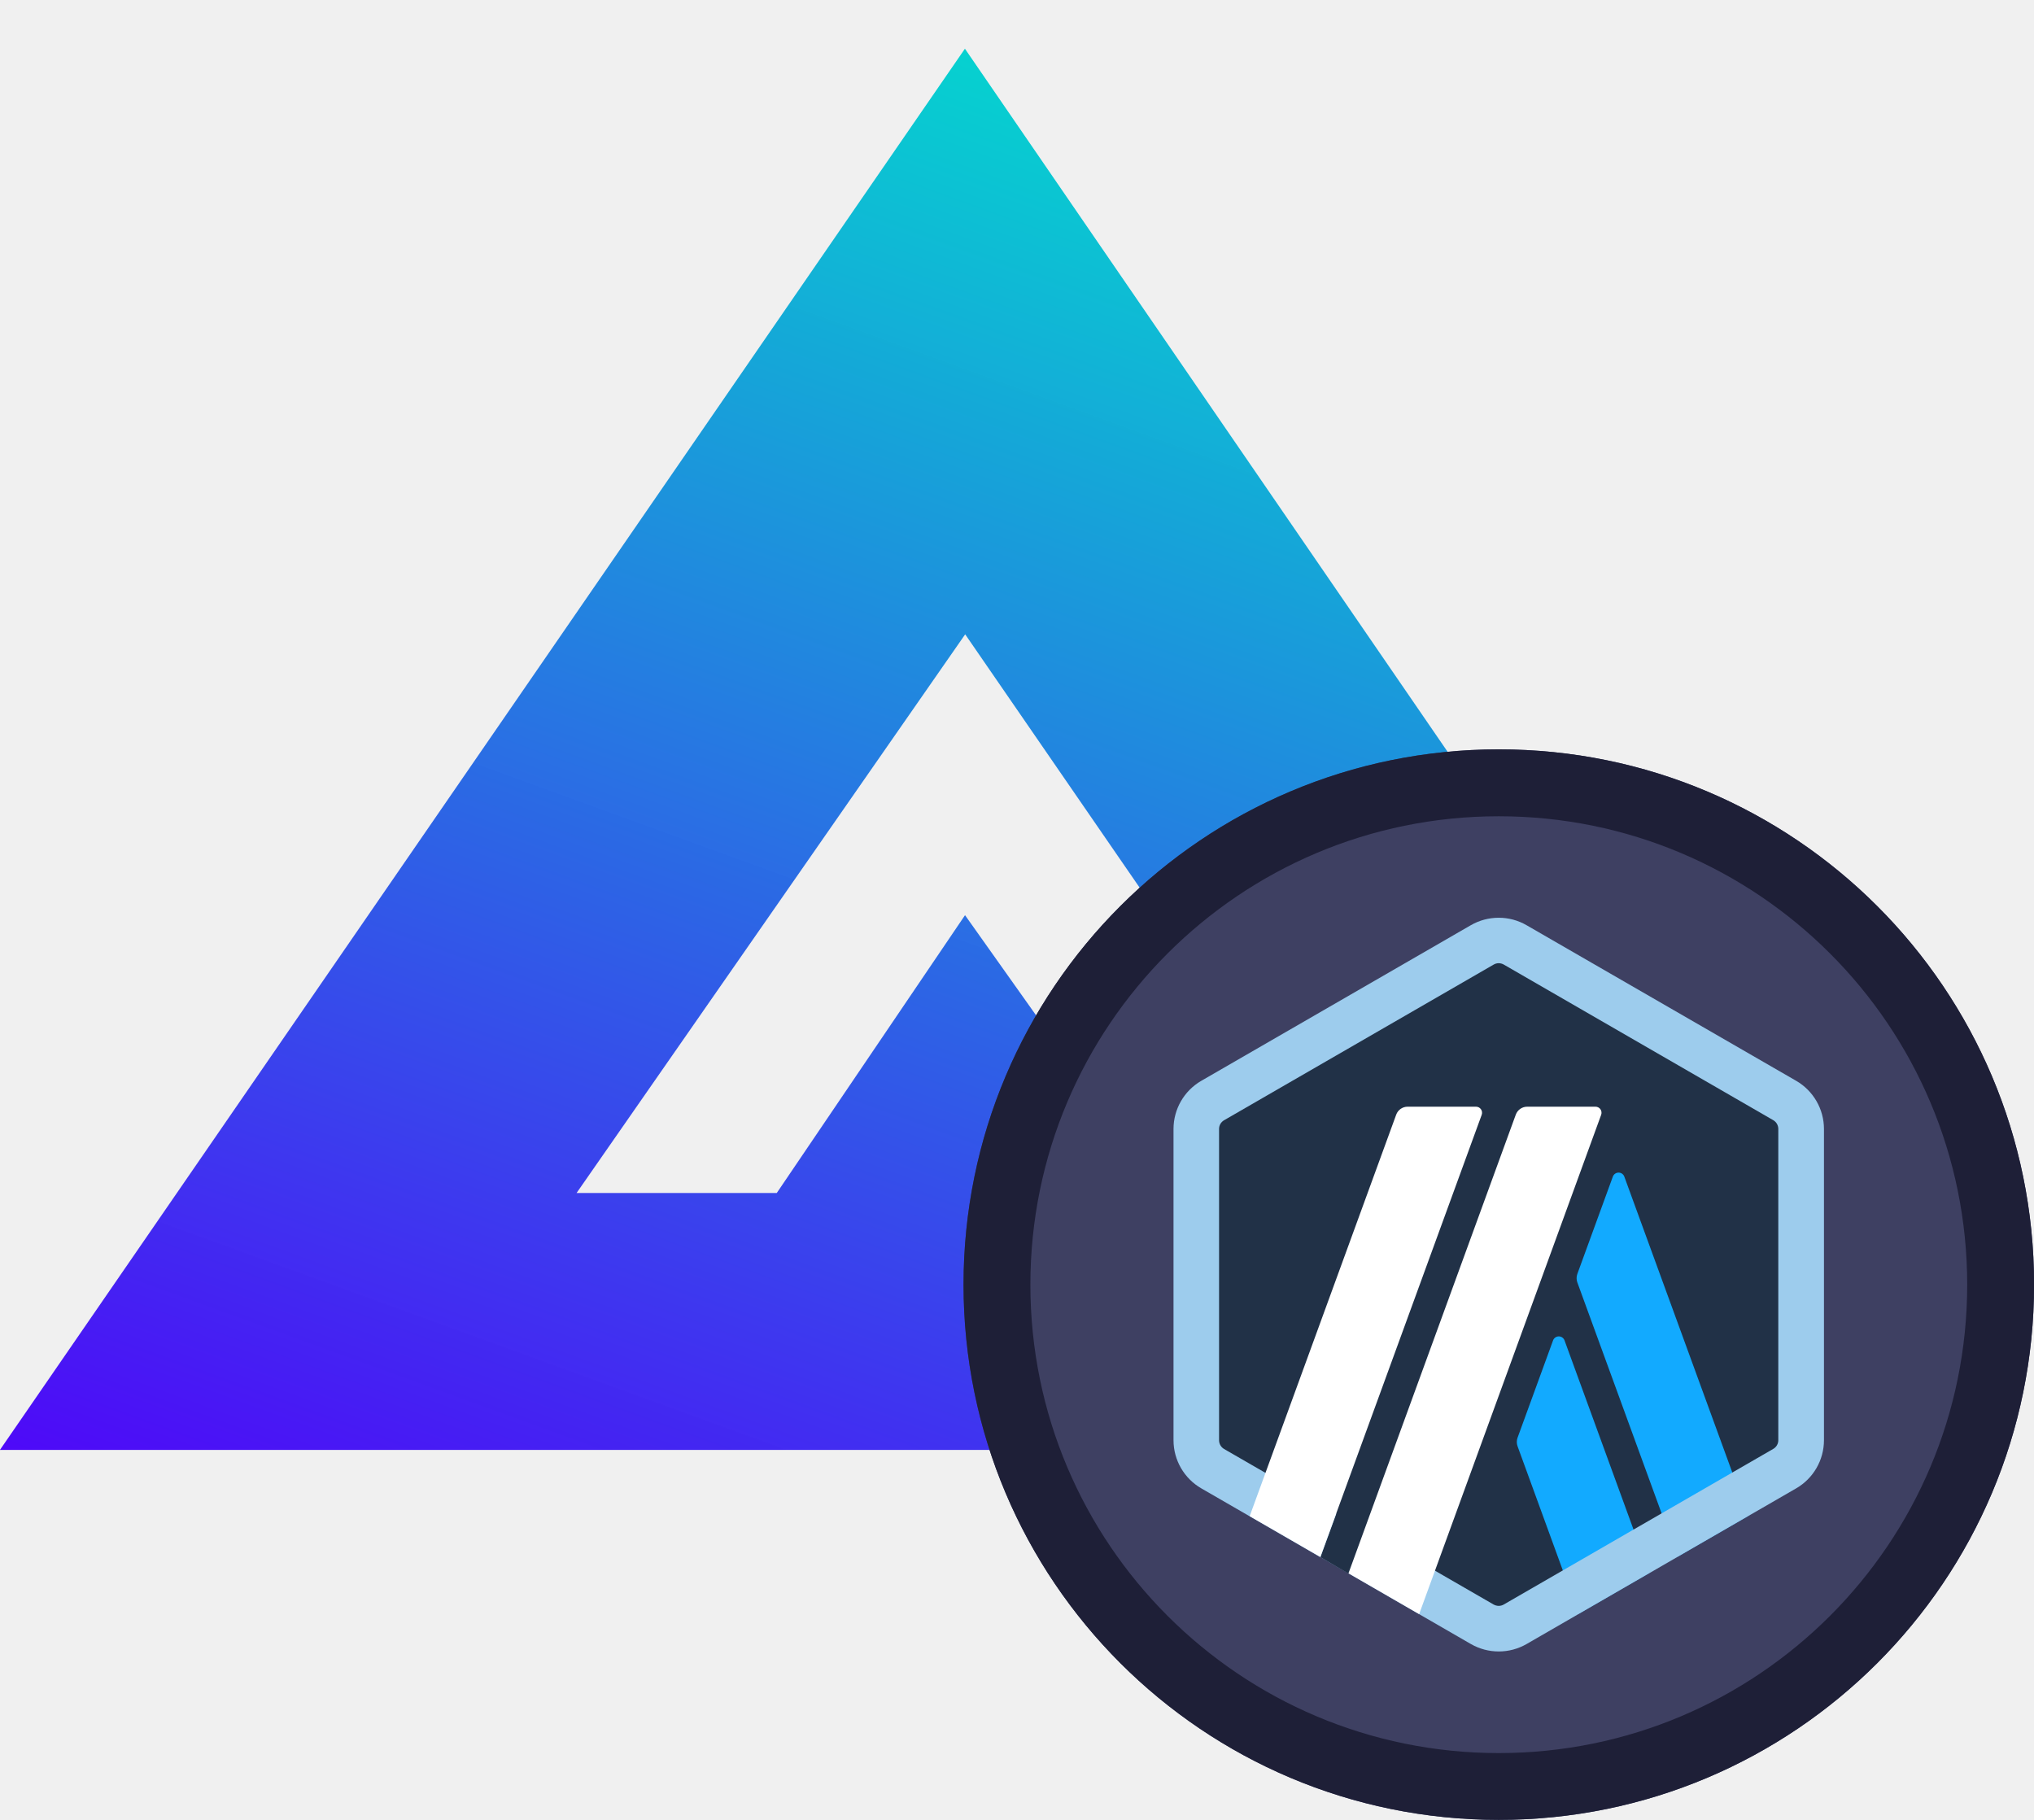
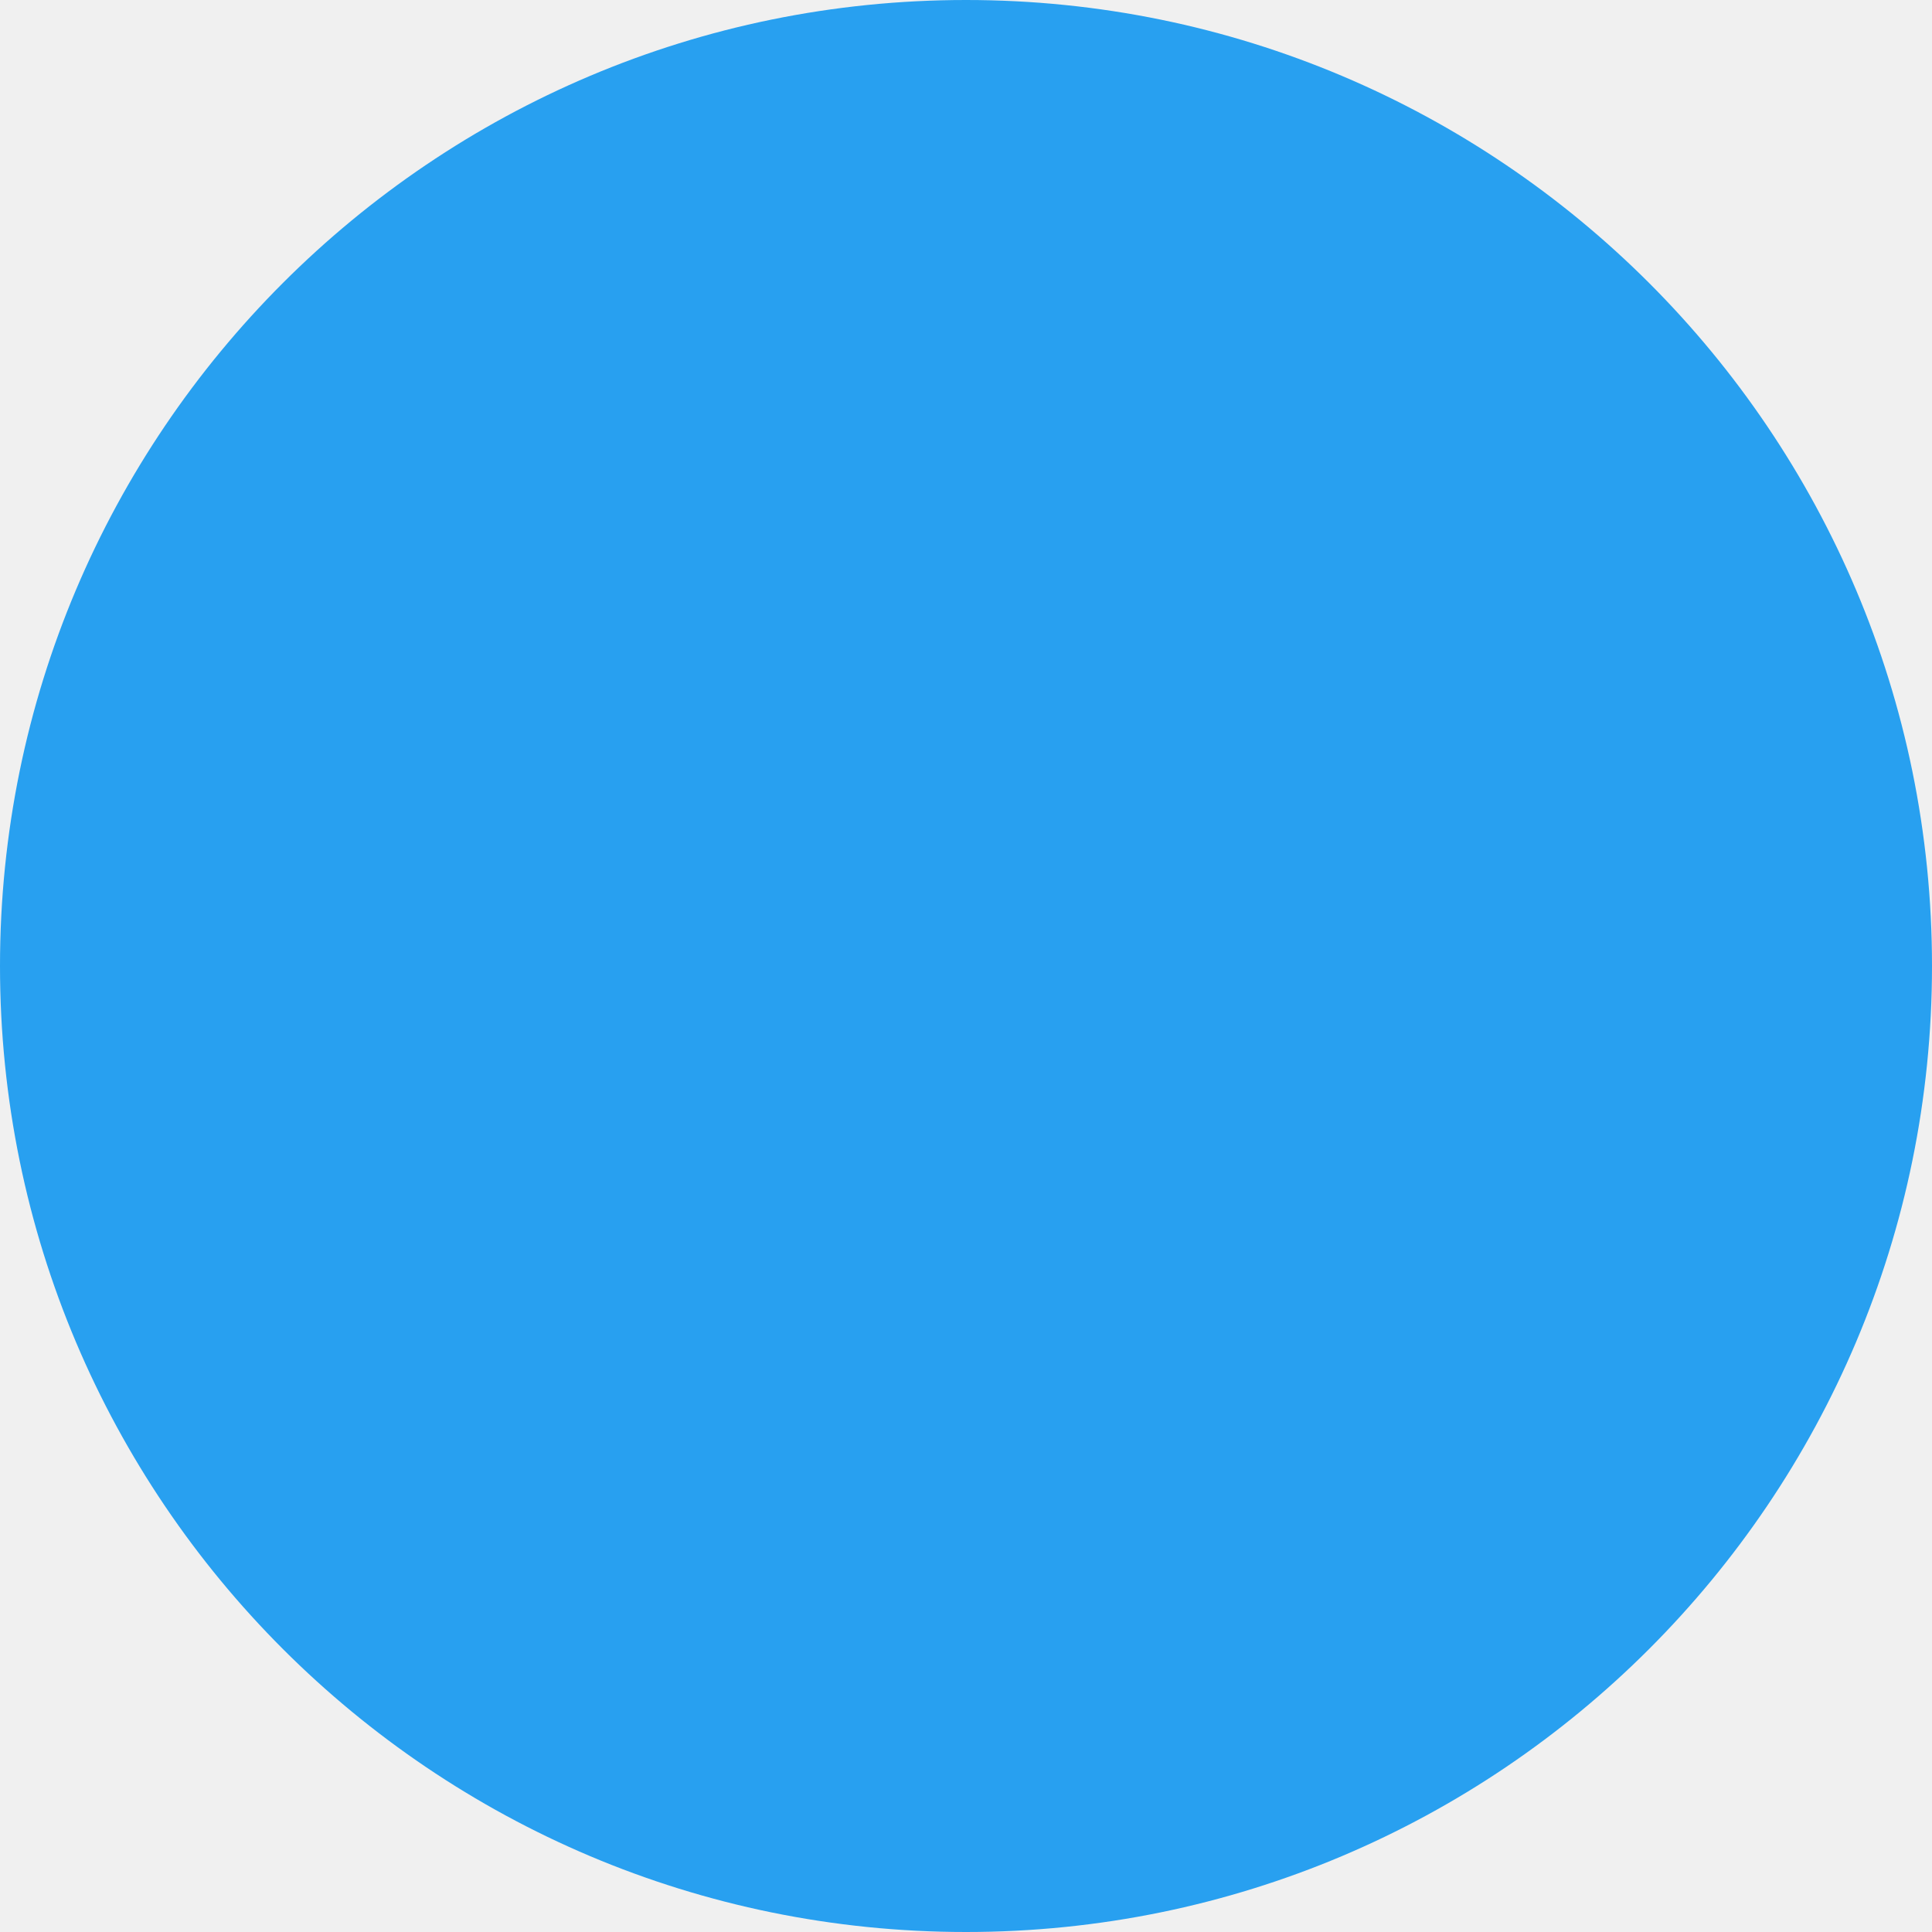
- <svg xmlns="http://www.w3.org/2000/svg" width="38" height="34" fill="none" viewBox="0 0 38 34">
-   <path fill="url(#a)" d="M35.999 27.088 18.027.91-.001 27.088h25.118l-7.088-9.99-3.517 5.19h-3.74l7.26-10.437 10.493 15.237h7.474Z" />
-   <path fill="#3E4062" d="M38.001 24c0-5.523-4.477-10-10-10s-10 4.477-10 10 4.477 10 10 10 10-4.477 10-10Z" />
-   <path fill="#1E1F37" d="M28.001 15.25a8.75 8.75 0 1 0 0 17.502 8.75 8.75 0 0 0 0-17.502Zm0-1.25a10 10 0 1 1 0 20 10 10 0 0 1 0-20Z" />
-   <path fill="#213147" d="M22.386 21.313v5.374a.96.96 0 0 0 .48.831l4.654 2.687a.963.963 0 0 0 .96 0l4.654-2.687a.96.96 0 0 0 .48-.83v-5.375a.96.96 0 0 0-.48-.83l-4.654-2.688a.962.962 0 0 0-.96 0l-4.655 2.687a.958.958 0 0 0-.479.831Z" />
-   <path fill="#12AAFF" d="m29.015 25.042-.664 1.82a.235.235 0 0 0 0 .156l1.142 3.132 1.321-.763-1.585-4.345a.114.114 0 0 0-.214 0ZM30.346 21.982a.114.114 0 0 0-.214 0l-.664 1.82a.236.236 0 0 0 0 .156l1.871 5.127 1.321-.763-2.314-6.34Z" />
-   <path fill="#9DCCED" d="M27.999 17.995a.2.2 0 0 1 .094.025l5.036 2.908a.19.19 0 0 1 .094.163v5.815a.187.187 0 0 1-.094.163l-5.036 2.908a.185.185 0 0 1-.094.025.2.2 0 0 1-.094-.025l-5.036-2.906a.19.19 0 0 1-.094-.163v-5.816a.187.187 0 0 1 .094-.163l5.036-2.908a.19.19 0 0 1 .094-.026Zm0-.849c-.183 0-.362.048-.52.139l-5.035 2.907a1.04 1.04 0 0 0-.52.9v5.815a1.039 1.039 0 0 0 .52.9l5.036 2.908a1.044 1.044 0 0 0 1.04 0l5.036-2.908a1.04 1.04 0 0 0 .52-.9v-5.815a1.04 1.04 0 0 0-.52-.9l-5.037-2.907a1.035 1.035 0 0 0-.52-.139Z" />
-   <path fill="#213147" d="m24.669 29.092.463-1.269.932.775-.872.8-.523-.306Z" />
-   <path fill="#fff" d="M27.575 20.676h-1.277a.227.227 0 0 0-.214.15l-2.737 7.5 1.32.763 3.015-8.262a.113.113 0 0 0-.107-.151ZM29.809 20.676h-1.277a.227.227 0 0 0-.214.15l-3.125 8.567 1.32.763 3.4-9.327a.115.115 0 0 0-.012-.104.114.114 0 0 0-.092-.049Z" />
-   <defs>
-     <linearGradient id="a" x1="17.999" x2="7.491" y1=".911" y2="29.812" gradientUnits="userSpaceOnUse">
-       <stop stop-color="#03D1CF" stop-opacity=".988" />
-       <stop offset="1" stop-color="#4E09F8" />
-     </linearGradient>
-   </defs>
+ <svg xmlns="http://www.w3.org/2000/svg" width="40" height="40" viewBox="0 0 40 40" fill="none">
+   <circle cx="20" cy="20" r="20" fill="#28a0f0" />
+   <g transform="scale(0.35) translate(25, 25)">
+     <path d="M351.39 413.005C356.674 413.014 356.426 412.925 360.407 413.175C366.627 413.568 371.317 422.306 366.301 427.286C363.794 429.773 363.048 430.38 360.495 432.79C354.95 438.024 347.941 445.077 339.349 452.729C336.311 455.509 333.271 458.29 330.232 461.07C320.435 470.035 323.442 469.709 310.31 469.67L241.291 469.478C239.184 469.502 235.464 469.187 238.219 471.941C258.85 490.481 279.121 508.697 302.175 529.413C305.34 532.256 314.152 541.306 321.344 547.898C325.731 551.919 330.479 562.069 315.657 565.816L248.749 565.878C229.616 548.55 210.482 531.222 191.348 513.894C191.286 513.846 191.224 513.79 191.162 513.725C190.931 513.516 190.7 513.307 190.469 513.097C187.903 511.131 185.292 513.066 184.007 514.009V514.008C167.984 528.396 151.962 542.787 135.94 557.174C123.908 567.985 126.221 565.397 109.84 565.49C95.627 565.57 82.107 565.733 67.026 565.713C61.742 565.704 61.991 565.792 58.01 565.542C51.789 565.149 47.098 556.412 52.115 551.432C54.621 548.944 55.367 548.338 57.921 545.928C63.465 540.694 70.476 533.641 79.067 525.989C82.106 523.209 85.146 520.428 88.184 517.648C97.981 508.683 94.974 509.009 108.105 509.048L180.493 509.247C186 509.192 184.006 507.247 182.909 506.251C158.738 484.361 134.567 462.471 110.396 440.581C93.939 428.883 100.843 417.042 109.952 417.389C129.584 417.369 145.733 417.35 165.365 417.33C177.393 417.313 179.283 418.981 188.427 427.199C201.646 439.077 213.949 450.133 225.93 460.899C226.029 460.969 226.154 461.078 226.306 461.237C227.487 462.298 228.665 463.356 229.84 464.412C231.63 465.533 233.246 465.446 235.496 463.73C251.155 449.668 266.816 435.605 282.475 421.544C294.508 410.733 292.195 413.32 308.577 413.227C322.789 413.147 336.309 412.985 351.39 413.005Z" transform="translate(-155, -455) scale(0.45)" fill="white" />
+   </g>
</svg>
